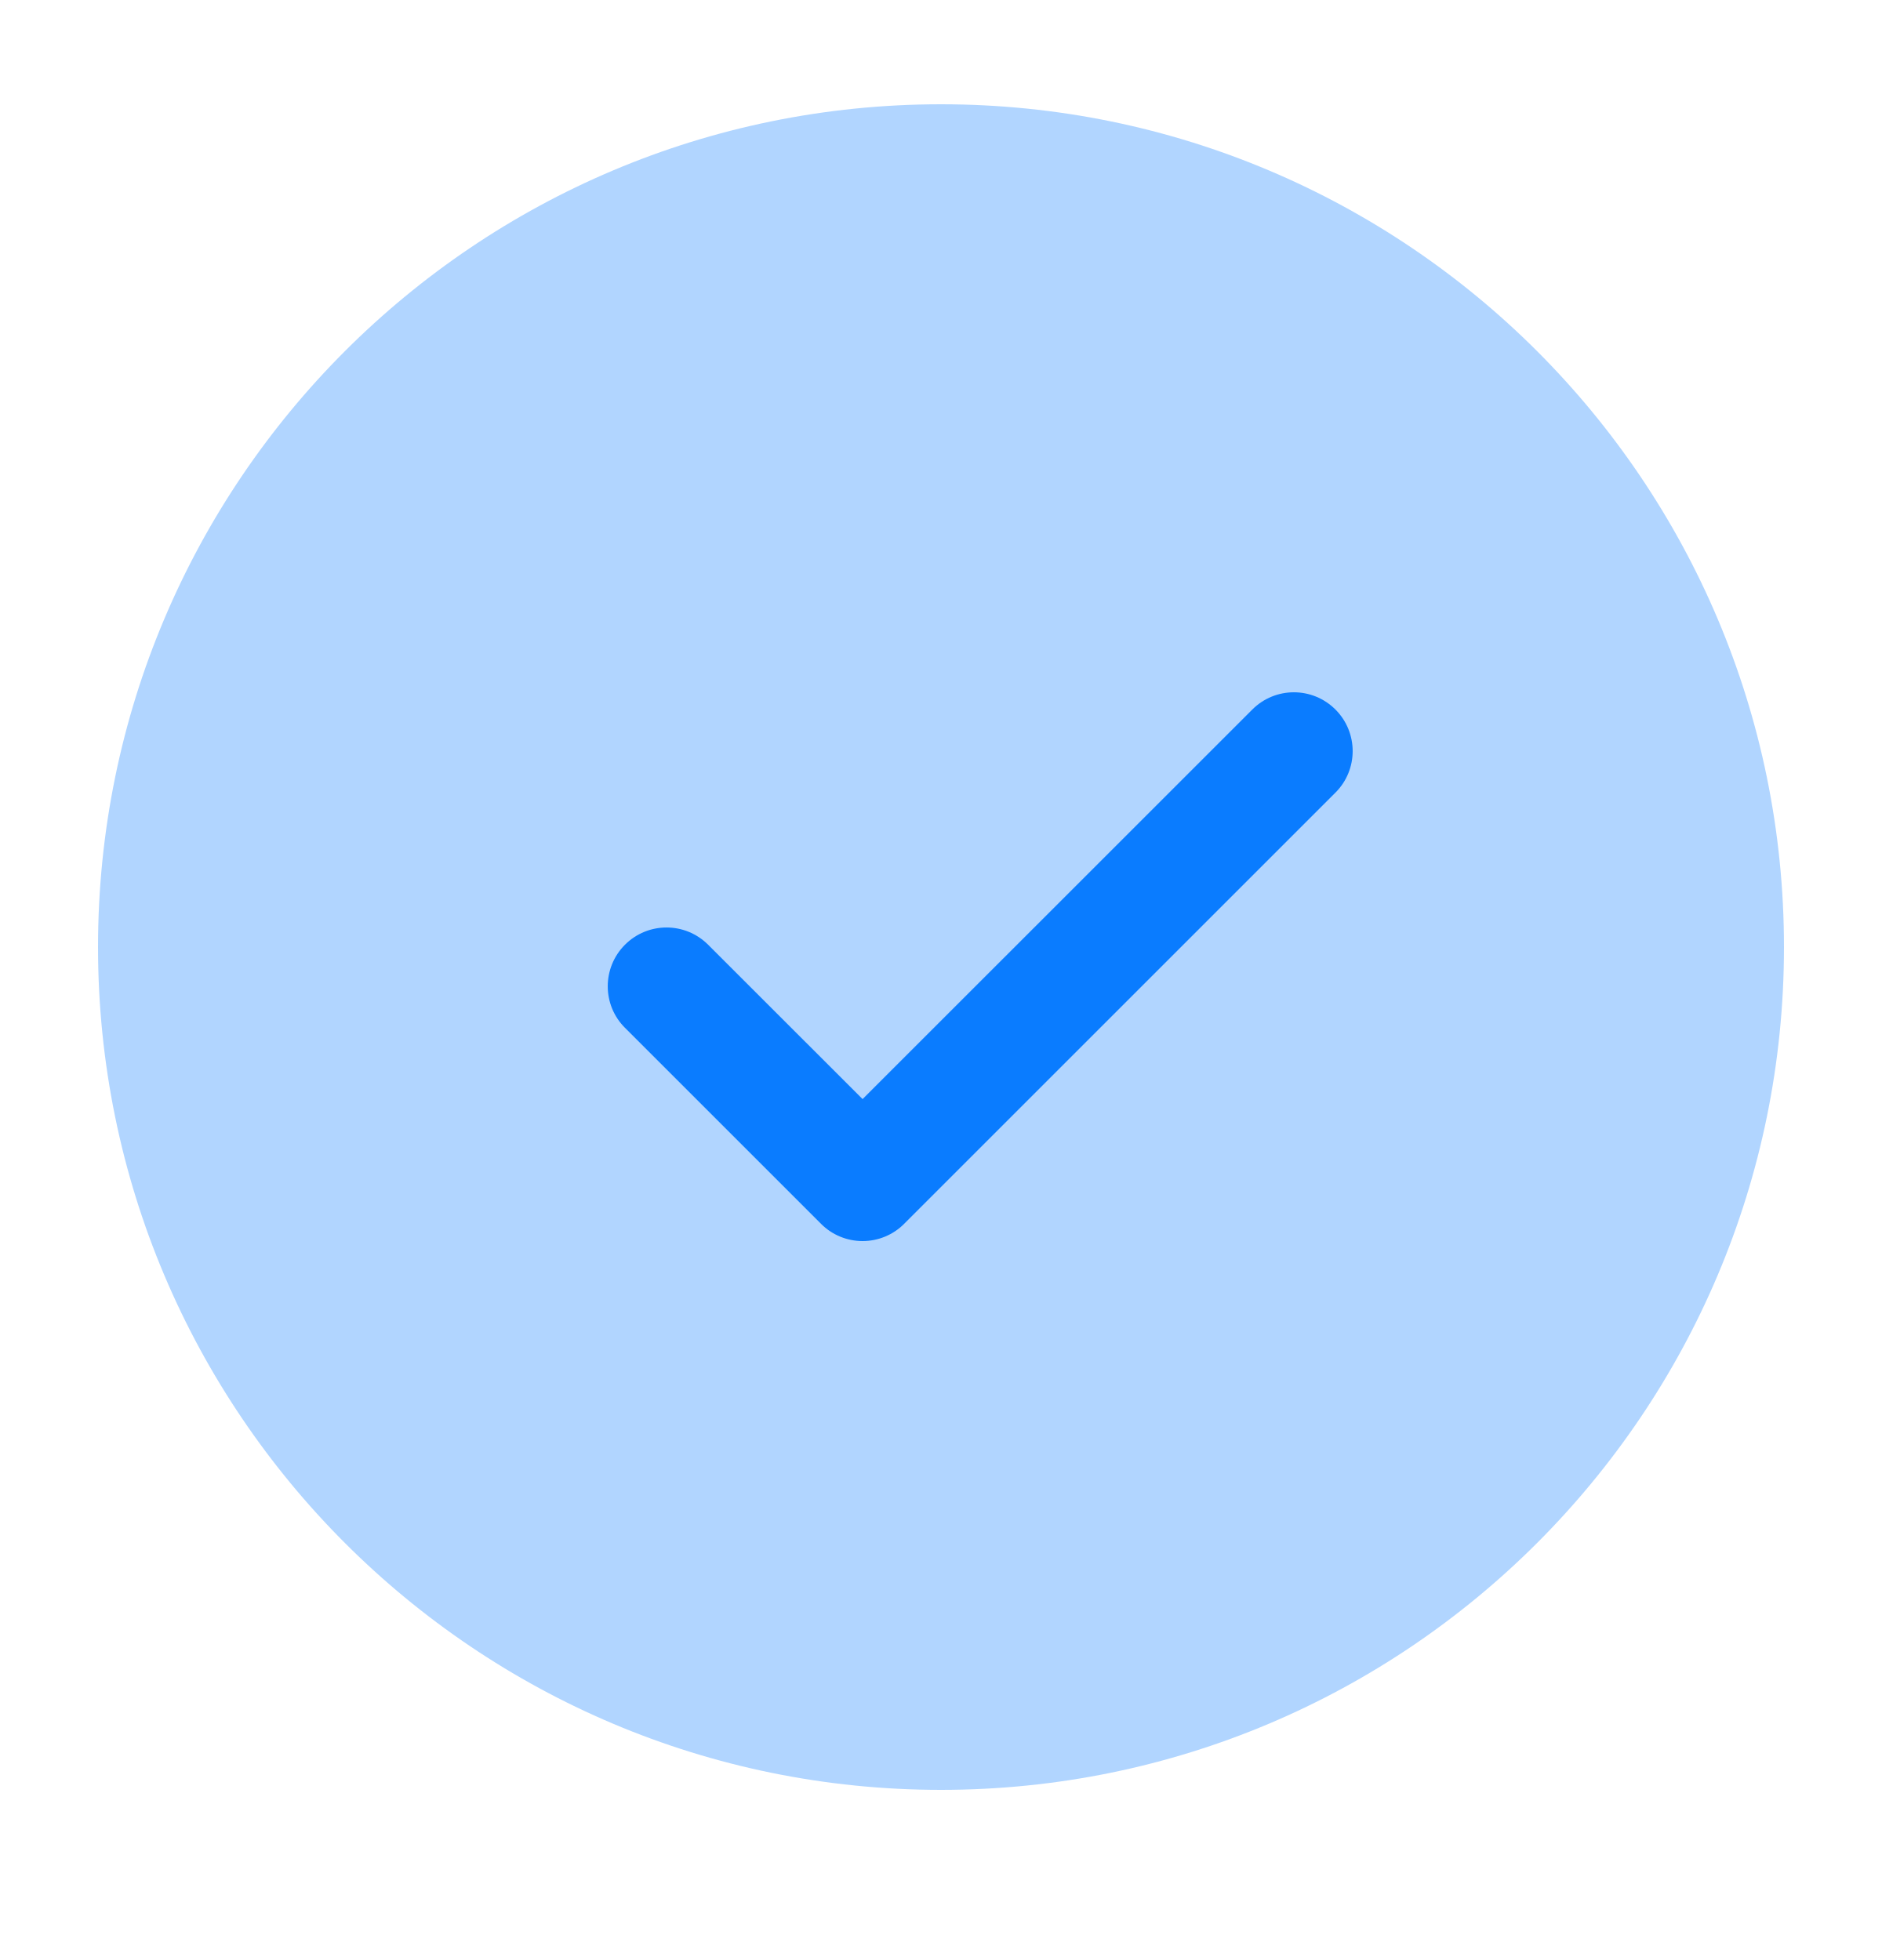
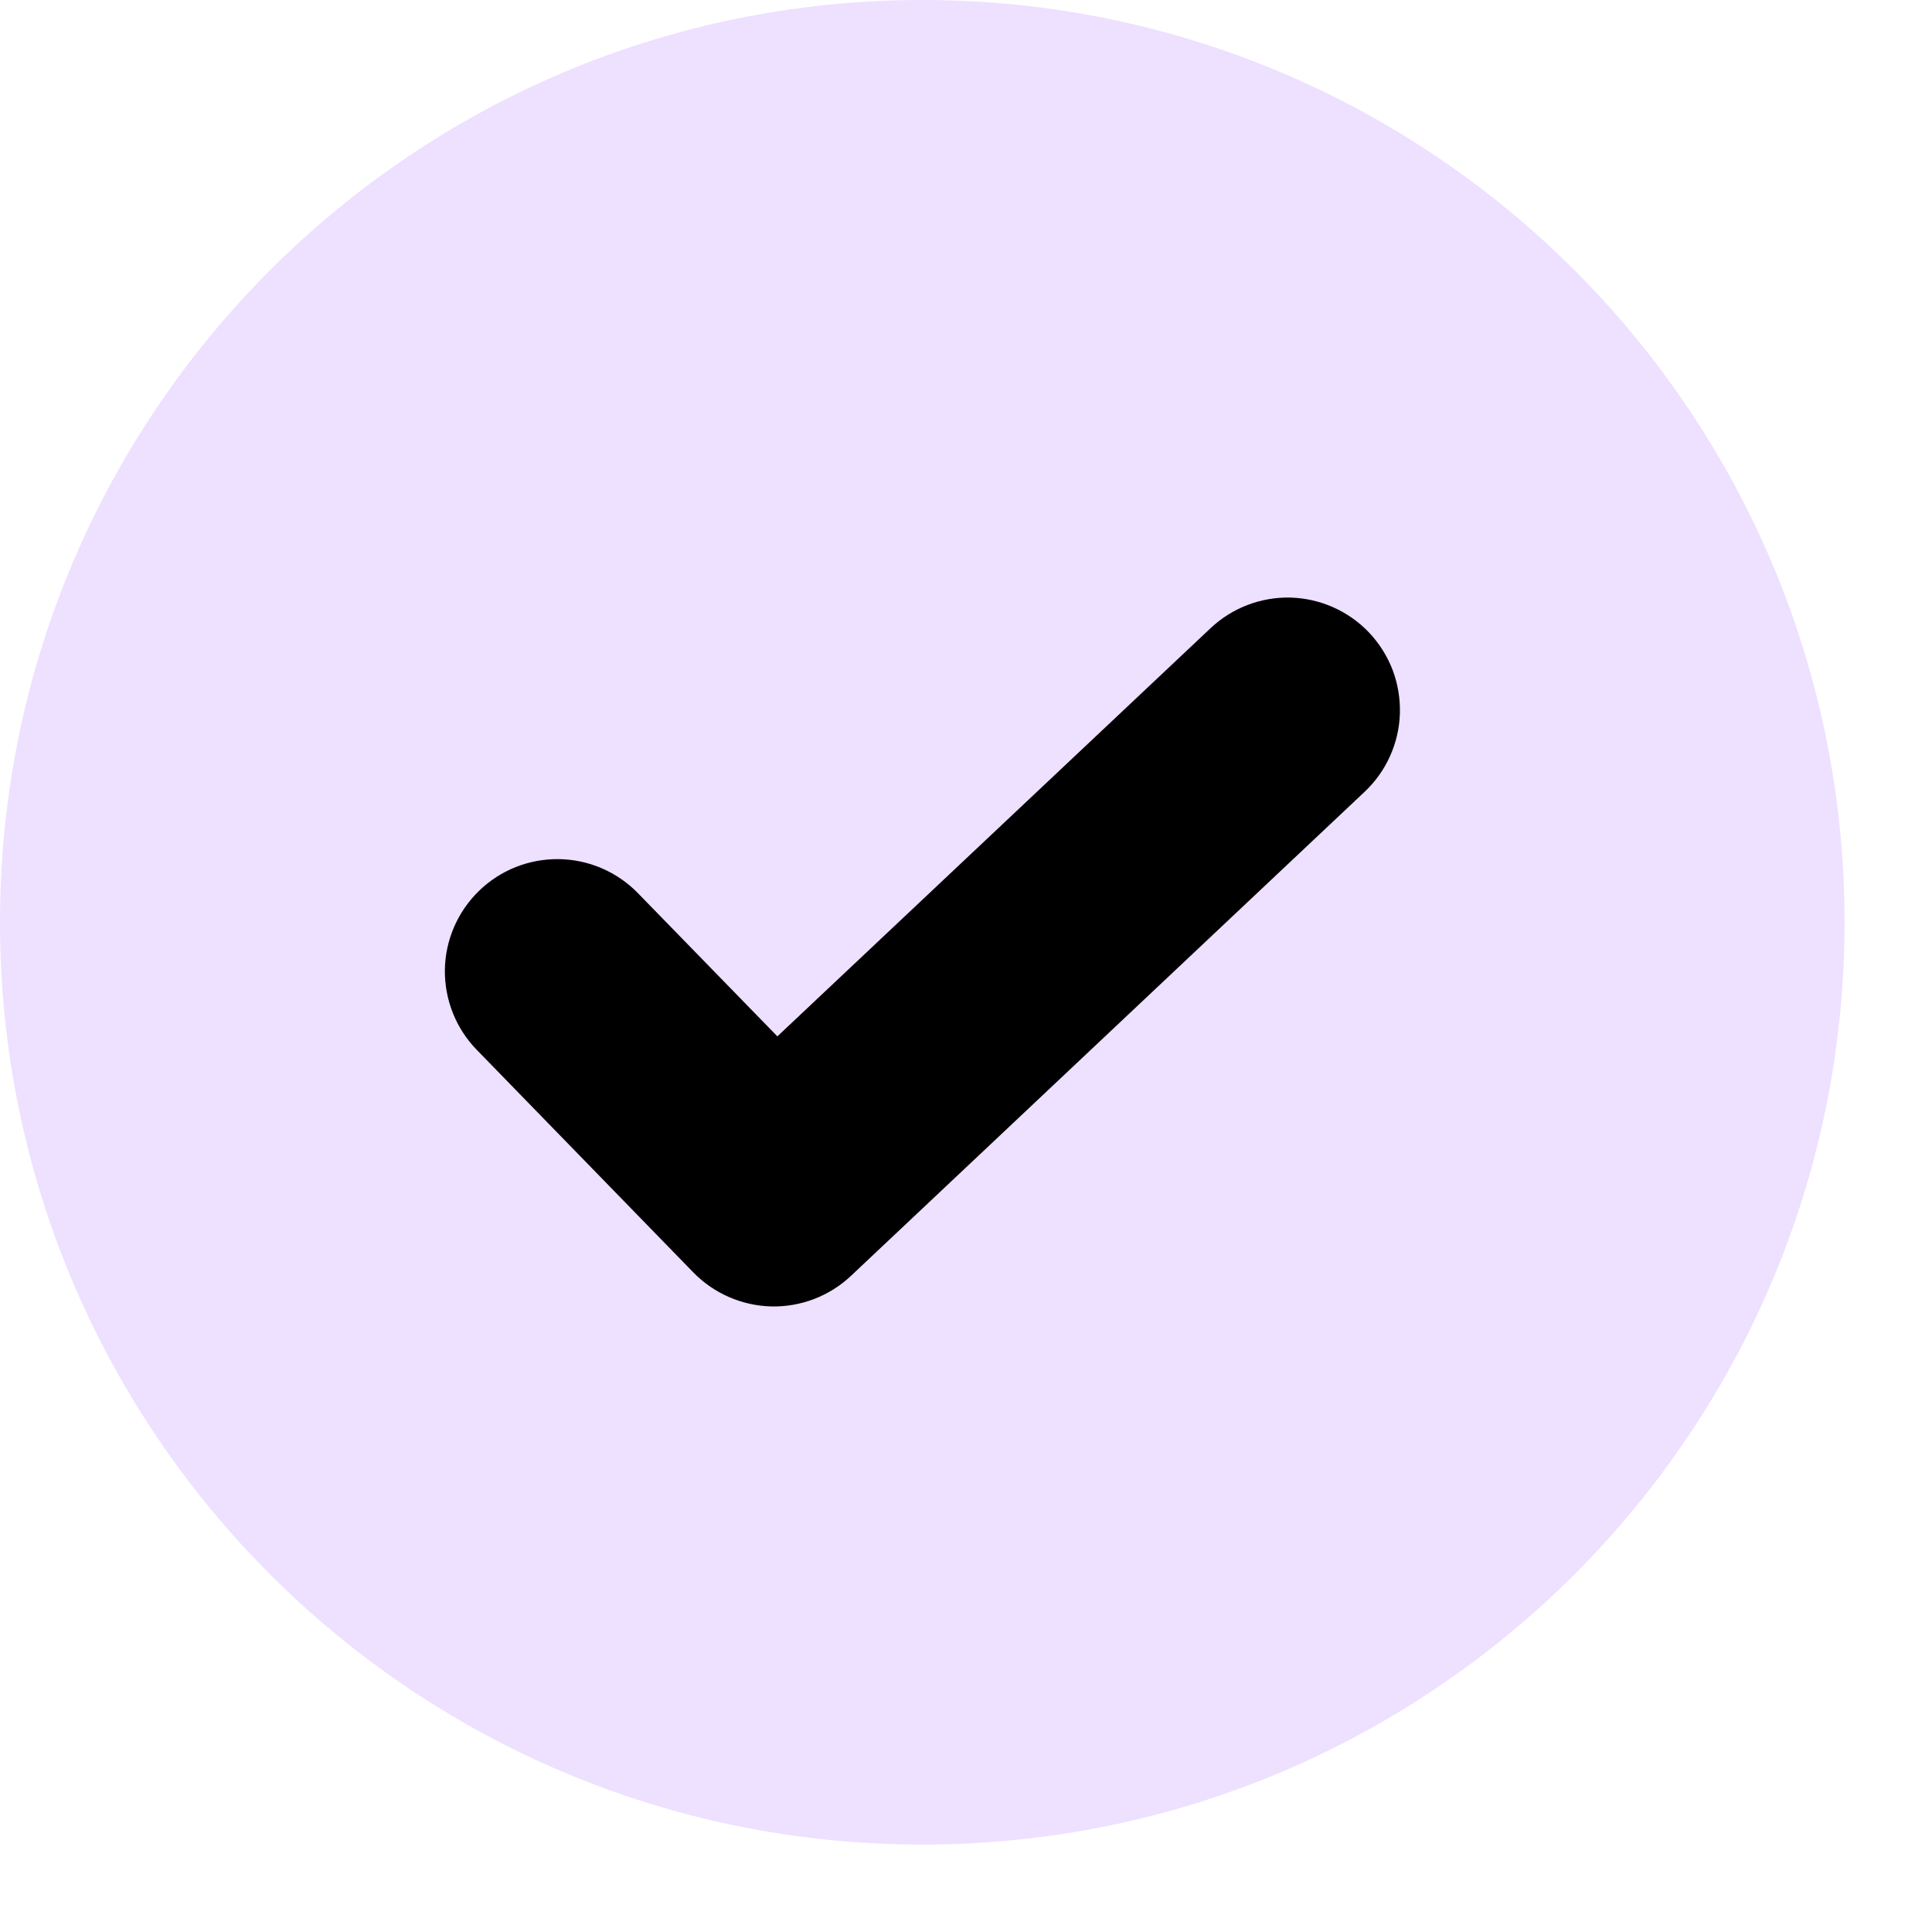
- <svg xmlns="http://www.w3.org/2000/svg" width="24" height="25" viewBox="0 0 24 25" fill="none">
-   <path opacity="0.32" d="M12 1.33C6.063 1.33 1.25 6.143 1.25 12.08C1.25 18.017 6.063 22.83 12 22.83C17.937 22.83 22.75 18.017 22.75 12.08C22.75 6.143 17.937 1.33 12 1.33Z" fill="#0A7CFF" />
-   <path fill-rule="evenodd" clip-rule="evenodd" d="M17.03 9.05C17.323 9.343 17.323 9.818 17.03 10.11L11.53 15.61C11.39 15.751 11.199 15.83 11 15.83C10.801 15.83 10.61 15.751 10.47 15.61L7.97 13.11C7.677 12.818 7.677 12.343 7.97 12.05C8.263 11.757 8.737 11.757 9.03 12.05L11 14.019L15.97 9.05C16.263 8.757 16.737 8.757 17.03 9.05Z" fill="#0A7CFF" />
+ <svg xmlns="http://www.w3.org/2000/svg" width="19" height="19" viewBox="0 0 19 19" fill="none">
+   <circle cx="9.07" cy="9.07" r="9.07" fill="#EEE0FF" />
+   <path fill-rule="evenodd" clip-rule="evenodd" d="M13.467 6.224C13.566 6.33 13.644 6.454 13.696 6.59C13.747 6.726 13.771 6.87 13.767 7.015C13.763 7.16 13.73 7.303 13.67 7.436C13.611 7.568 13.526 7.687 13.42 7.787L8.369 12.547C8.158 12.746 7.877 12.854 7.587 12.848C7.297 12.841 7.021 12.721 6.819 12.514L4.689 10.325C4.484 10.115 4.372 9.832 4.375 9.539C4.379 9.246 4.5 8.966 4.71 8.762C4.92 8.557 5.203 8.445 5.496 8.449C5.789 8.453 6.068 8.573 6.273 8.783L7.645 10.192L11.905 6.178C12.118 5.977 12.402 5.869 12.695 5.877C12.988 5.886 13.266 6.011 13.467 6.224" fill="black" />
</svg>
